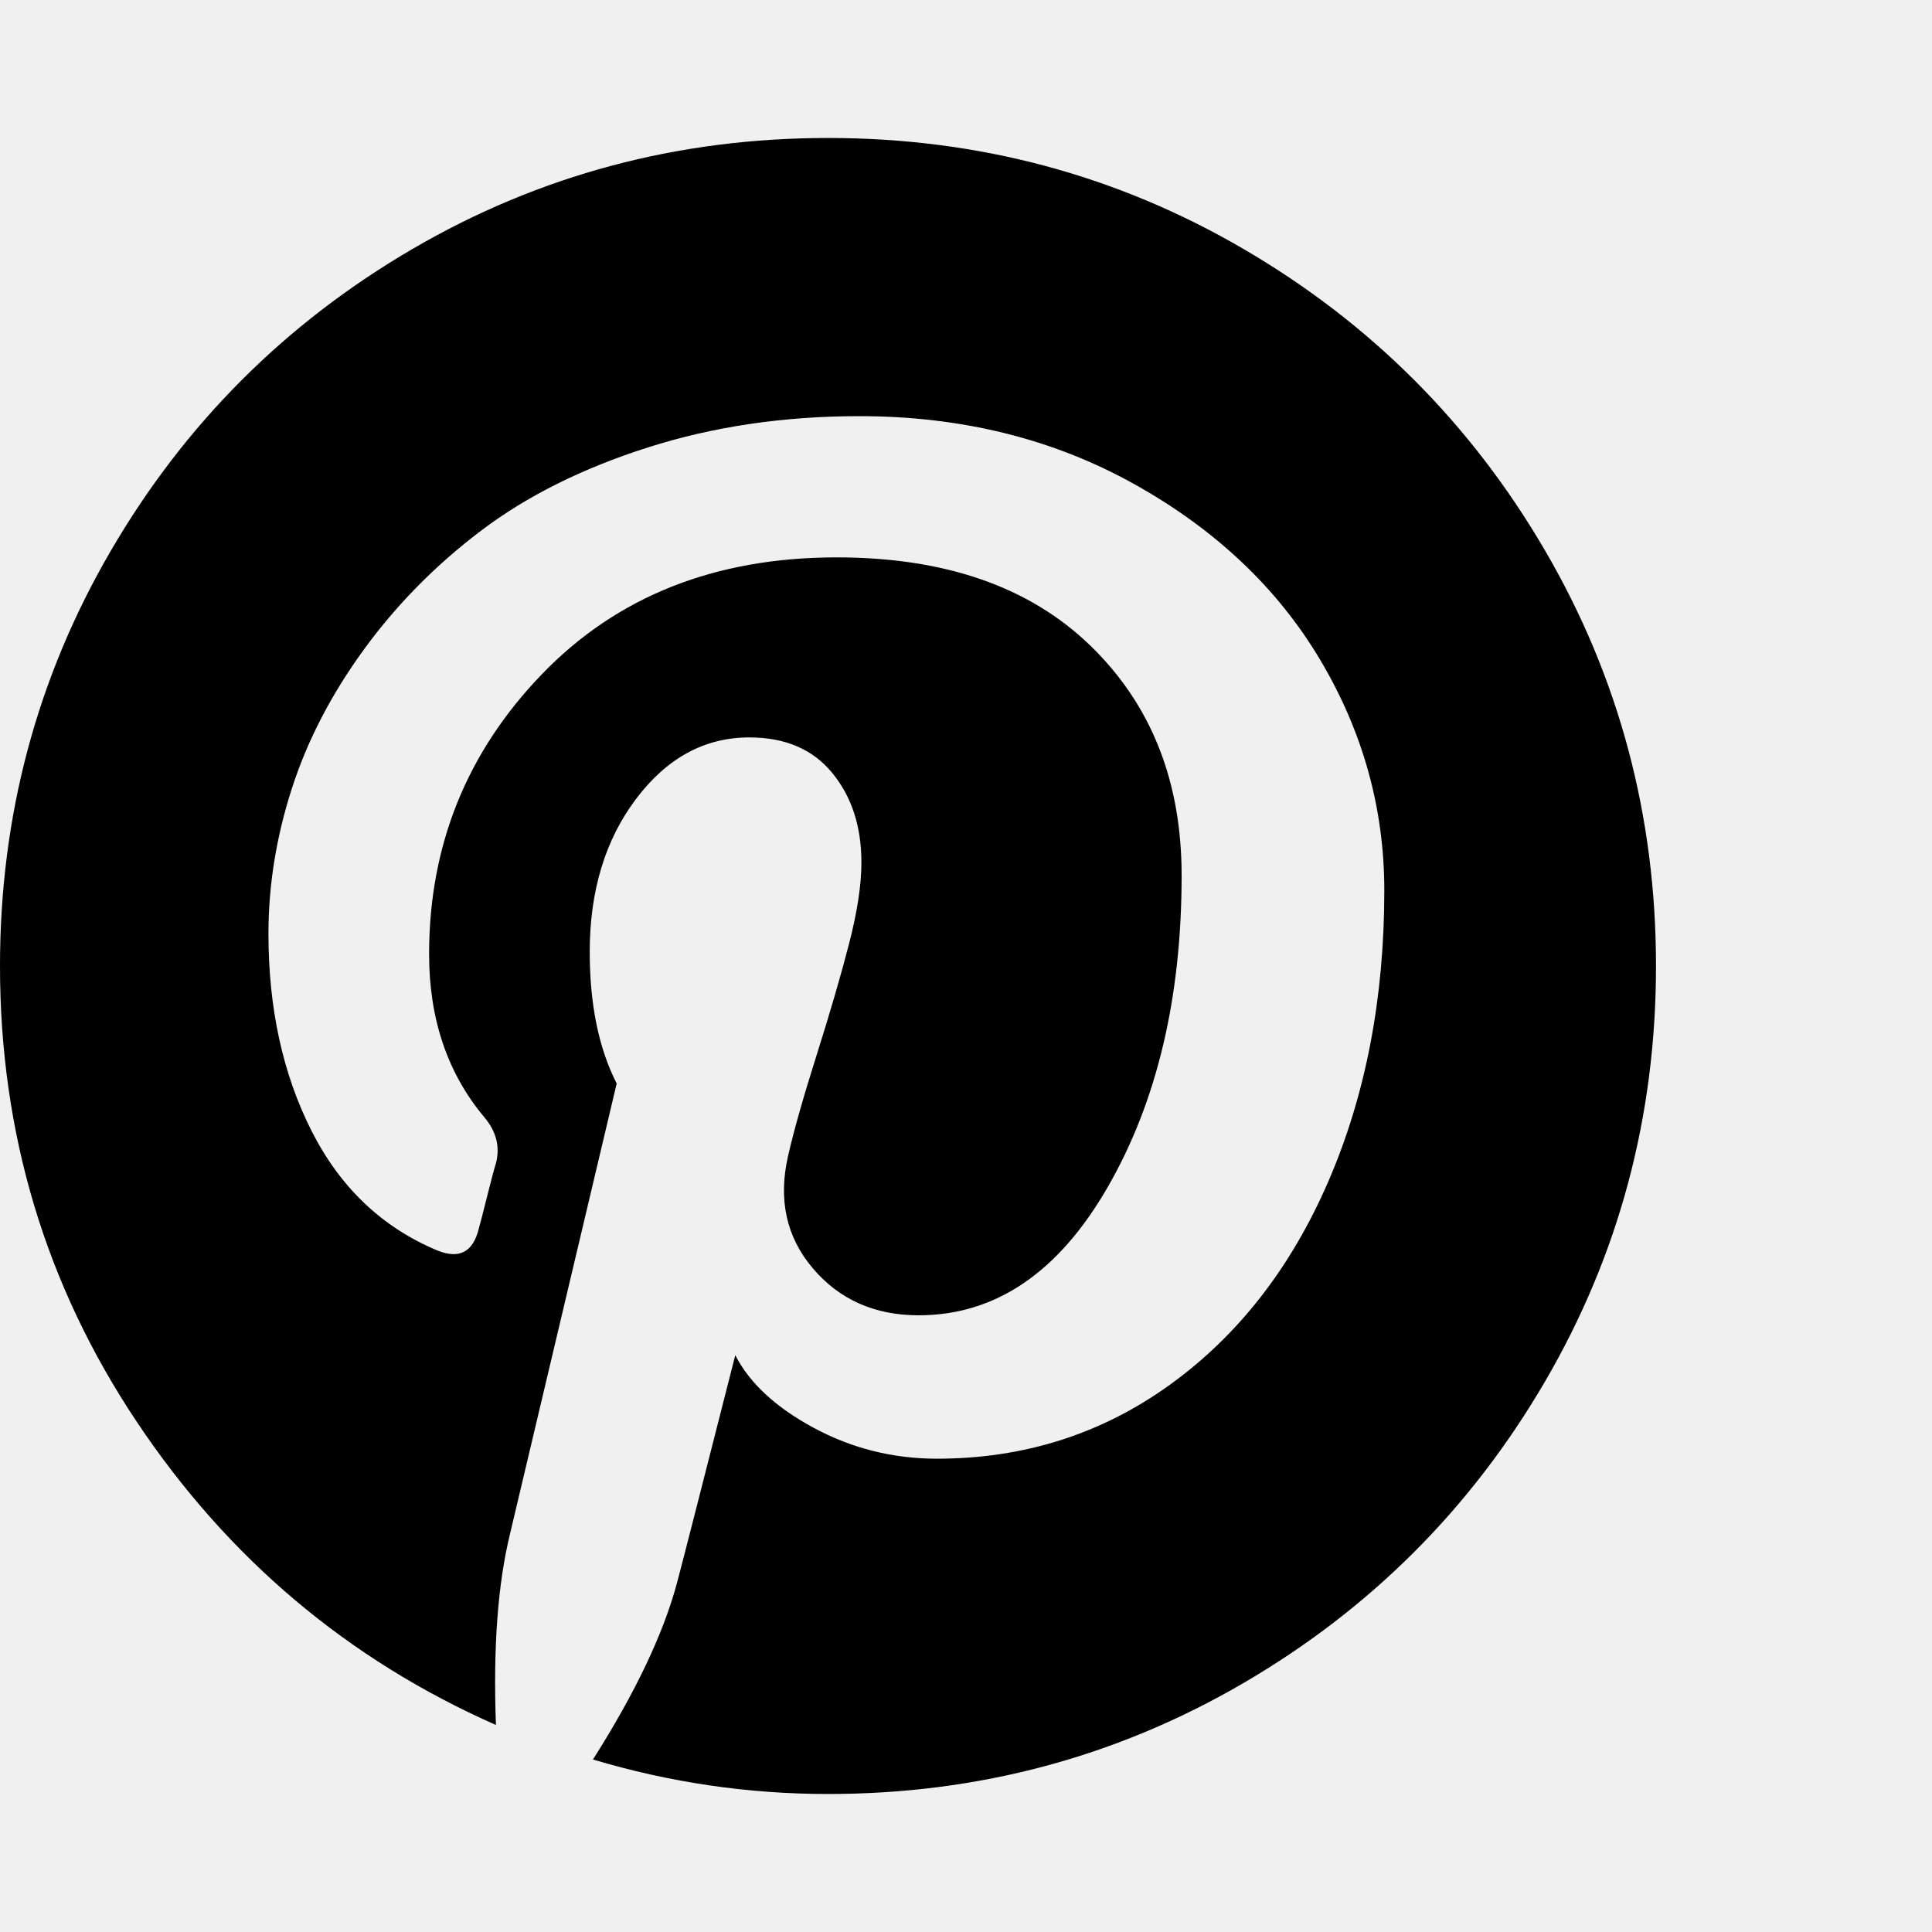
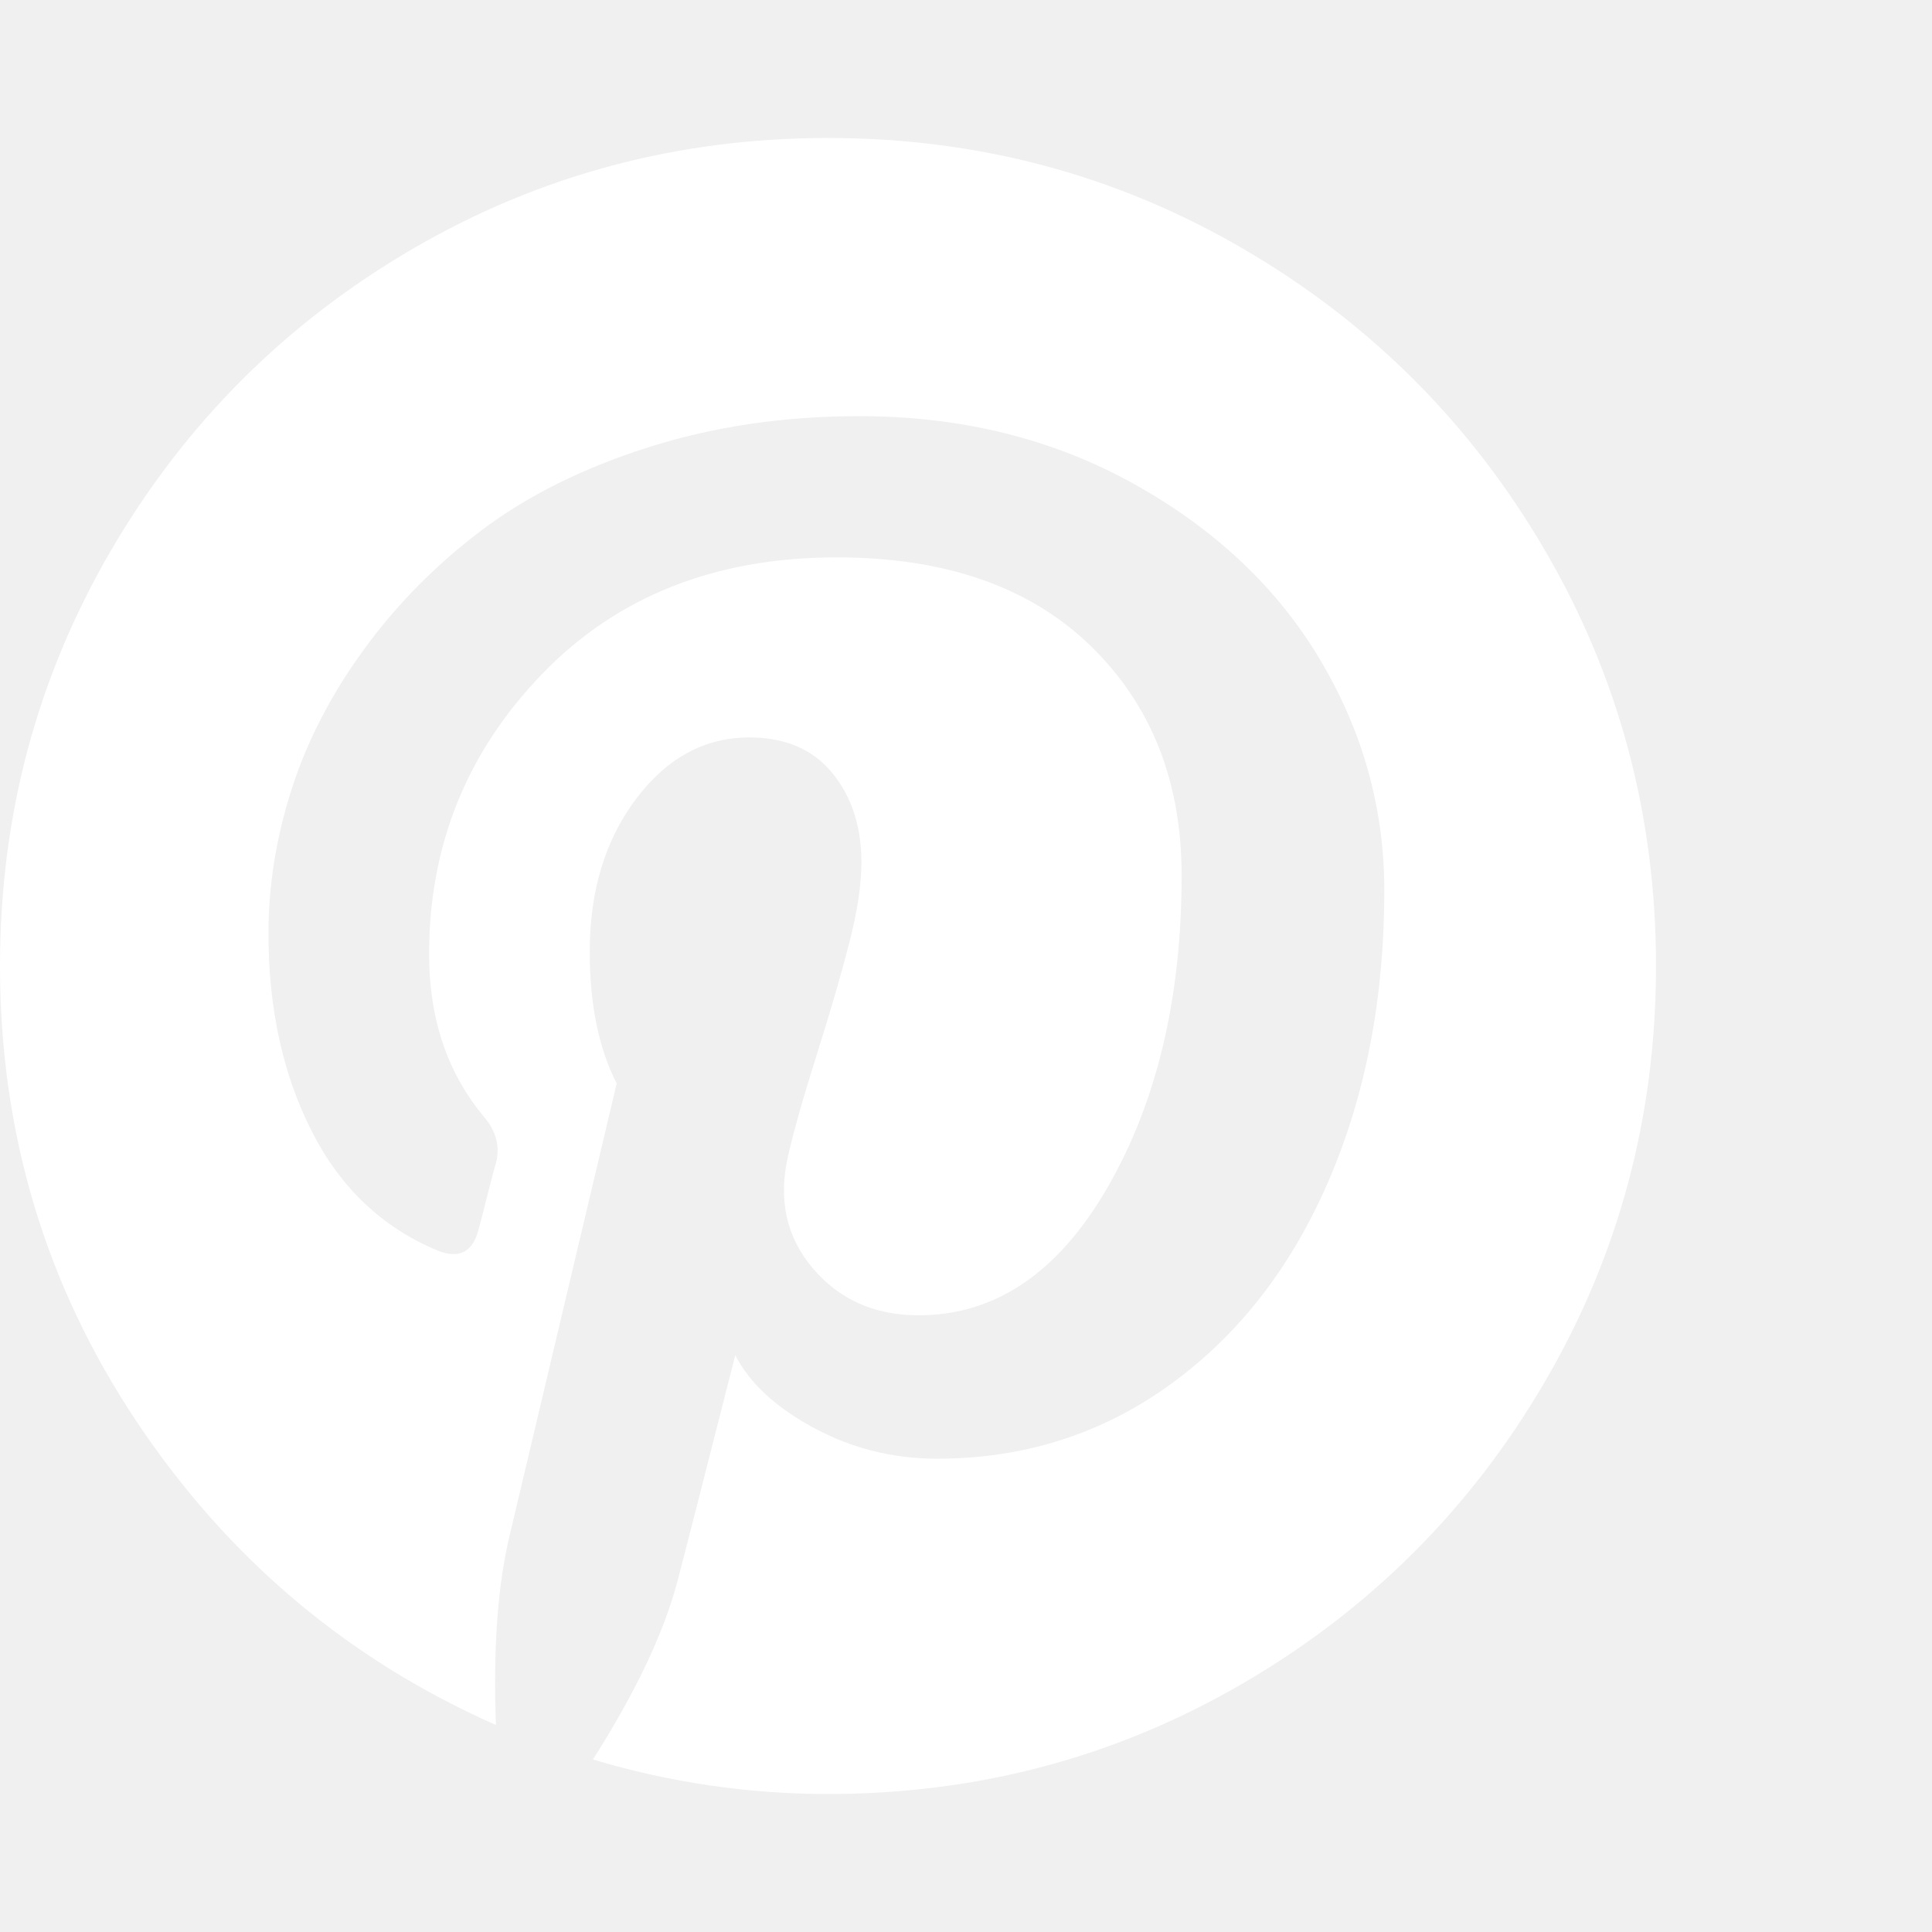
<svg xmlns="http://www.w3.org/2000/svg" version="1.1" baseProfile="tiny" id="Layer_1" x="0px" y="0px" width="16px" height="16px" viewBox="0 0 500 500" xml:space="preserve">
-   <path d="M428.571 250q0 58.315-28.739 107.562t-77.985 77.985-107.562 28.739q-30.971 0-60.826-8.929 16.462-25.949 21.763-45.759 2.511-9.487 15.067-58.873 5.581 10.882 20.368 18.833t31.808 7.952q33.761 0 60.268-19.113t41.016-52.595 14.509-75.335q0-31.808-16.602-59.71t-48.13-45.48-71.149-17.578q-29.297 0-54.688 8.091t-43.108 21.484-30.413 30.832-18.694 36.133-5.999 37.388q0 29.018 11.161 51.060t32.645 30.971q8.371 3.348 10.603-5.581 0.558-1.953 2.232-8.649t2.232-8.371q1.674-6.417-3.069-11.998-14.23-17.020-14.23-42.132 0-42.132 29.157-72.405t76.312-30.273q42.132 0 65.708 22.879t23.577 59.431q0 47.433-19.113 80.636t-48.968 33.203q-17.020 0-27.344-12.137t-6.417-29.157q2.232-9.766 7.394-26.088t8.371-28.739 3.208-21.066q0-13.951-7.534-23.159t-21.484-9.208q-17.299 0-29.297 15.904t-11.998 39.621q0 20.368 6.976 34.040l-27.623 116.629q-4.743 19.531-3.627 49.386-57.478-25.391-92.913-78.404t-35.435-118.024q0-58.315 28.739-107.562t77.985-77.985 107.562-28.739 107.562 28.739 77.985 77.985 28.739 107.562z" fill="#000000" />
+   <path d="M428.571 250q0 58.315-28.739 107.562t-77.985 77.985-107.562 28.739q-30.971 0-60.826-8.929 16.462-25.949 21.763-45.759 2.511-9.487 15.067-58.873 5.581 10.882 20.368 18.833t31.808 7.952q33.761 0 60.268-19.113t41.016-52.595 14.509-75.335q0-31.808-16.602-59.71t-48.13-45.48-71.149-17.578q-29.297 0-54.688 8.091t-43.108 21.484-30.413 30.832-18.694 36.133-5.999 37.388q0 29.018 11.161 51.060t32.645 30.971q8.371 3.348 10.603-5.581 0.558-1.953 2.232-8.649t2.232-8.371q1.674-6.417-3.069-11.998-14.23-17.020-14.23-42.132 0-42.132 29.157-72.405t76.312-30.273q42.132 0 65.708 22.879t23.577 59.431q0 47.433-19.113 80.636t-48.968 33.203q-17.020 0-27.344-12.137t-6.417-29.157q2.232-9.766 7.394-26.088t8.371-28.739 3.208-21.066q0-13.951-7.534-23.159t-21.484-9.208q-17.299 0-29.297 15.904t-11.998 39.621q0 20.368 6.976 34.040l-27.623 116.629q-4.743 19.531-3.627 49.386-57.478-25.391-92.913-78.404t-35.435-118.024q0-58.315 28.739-107.562t77.985-77.985 107.562-28.739 107.562 28.739 77.985 77.985 28.739 107.562z" fill="#ffffff" />
</svg>
